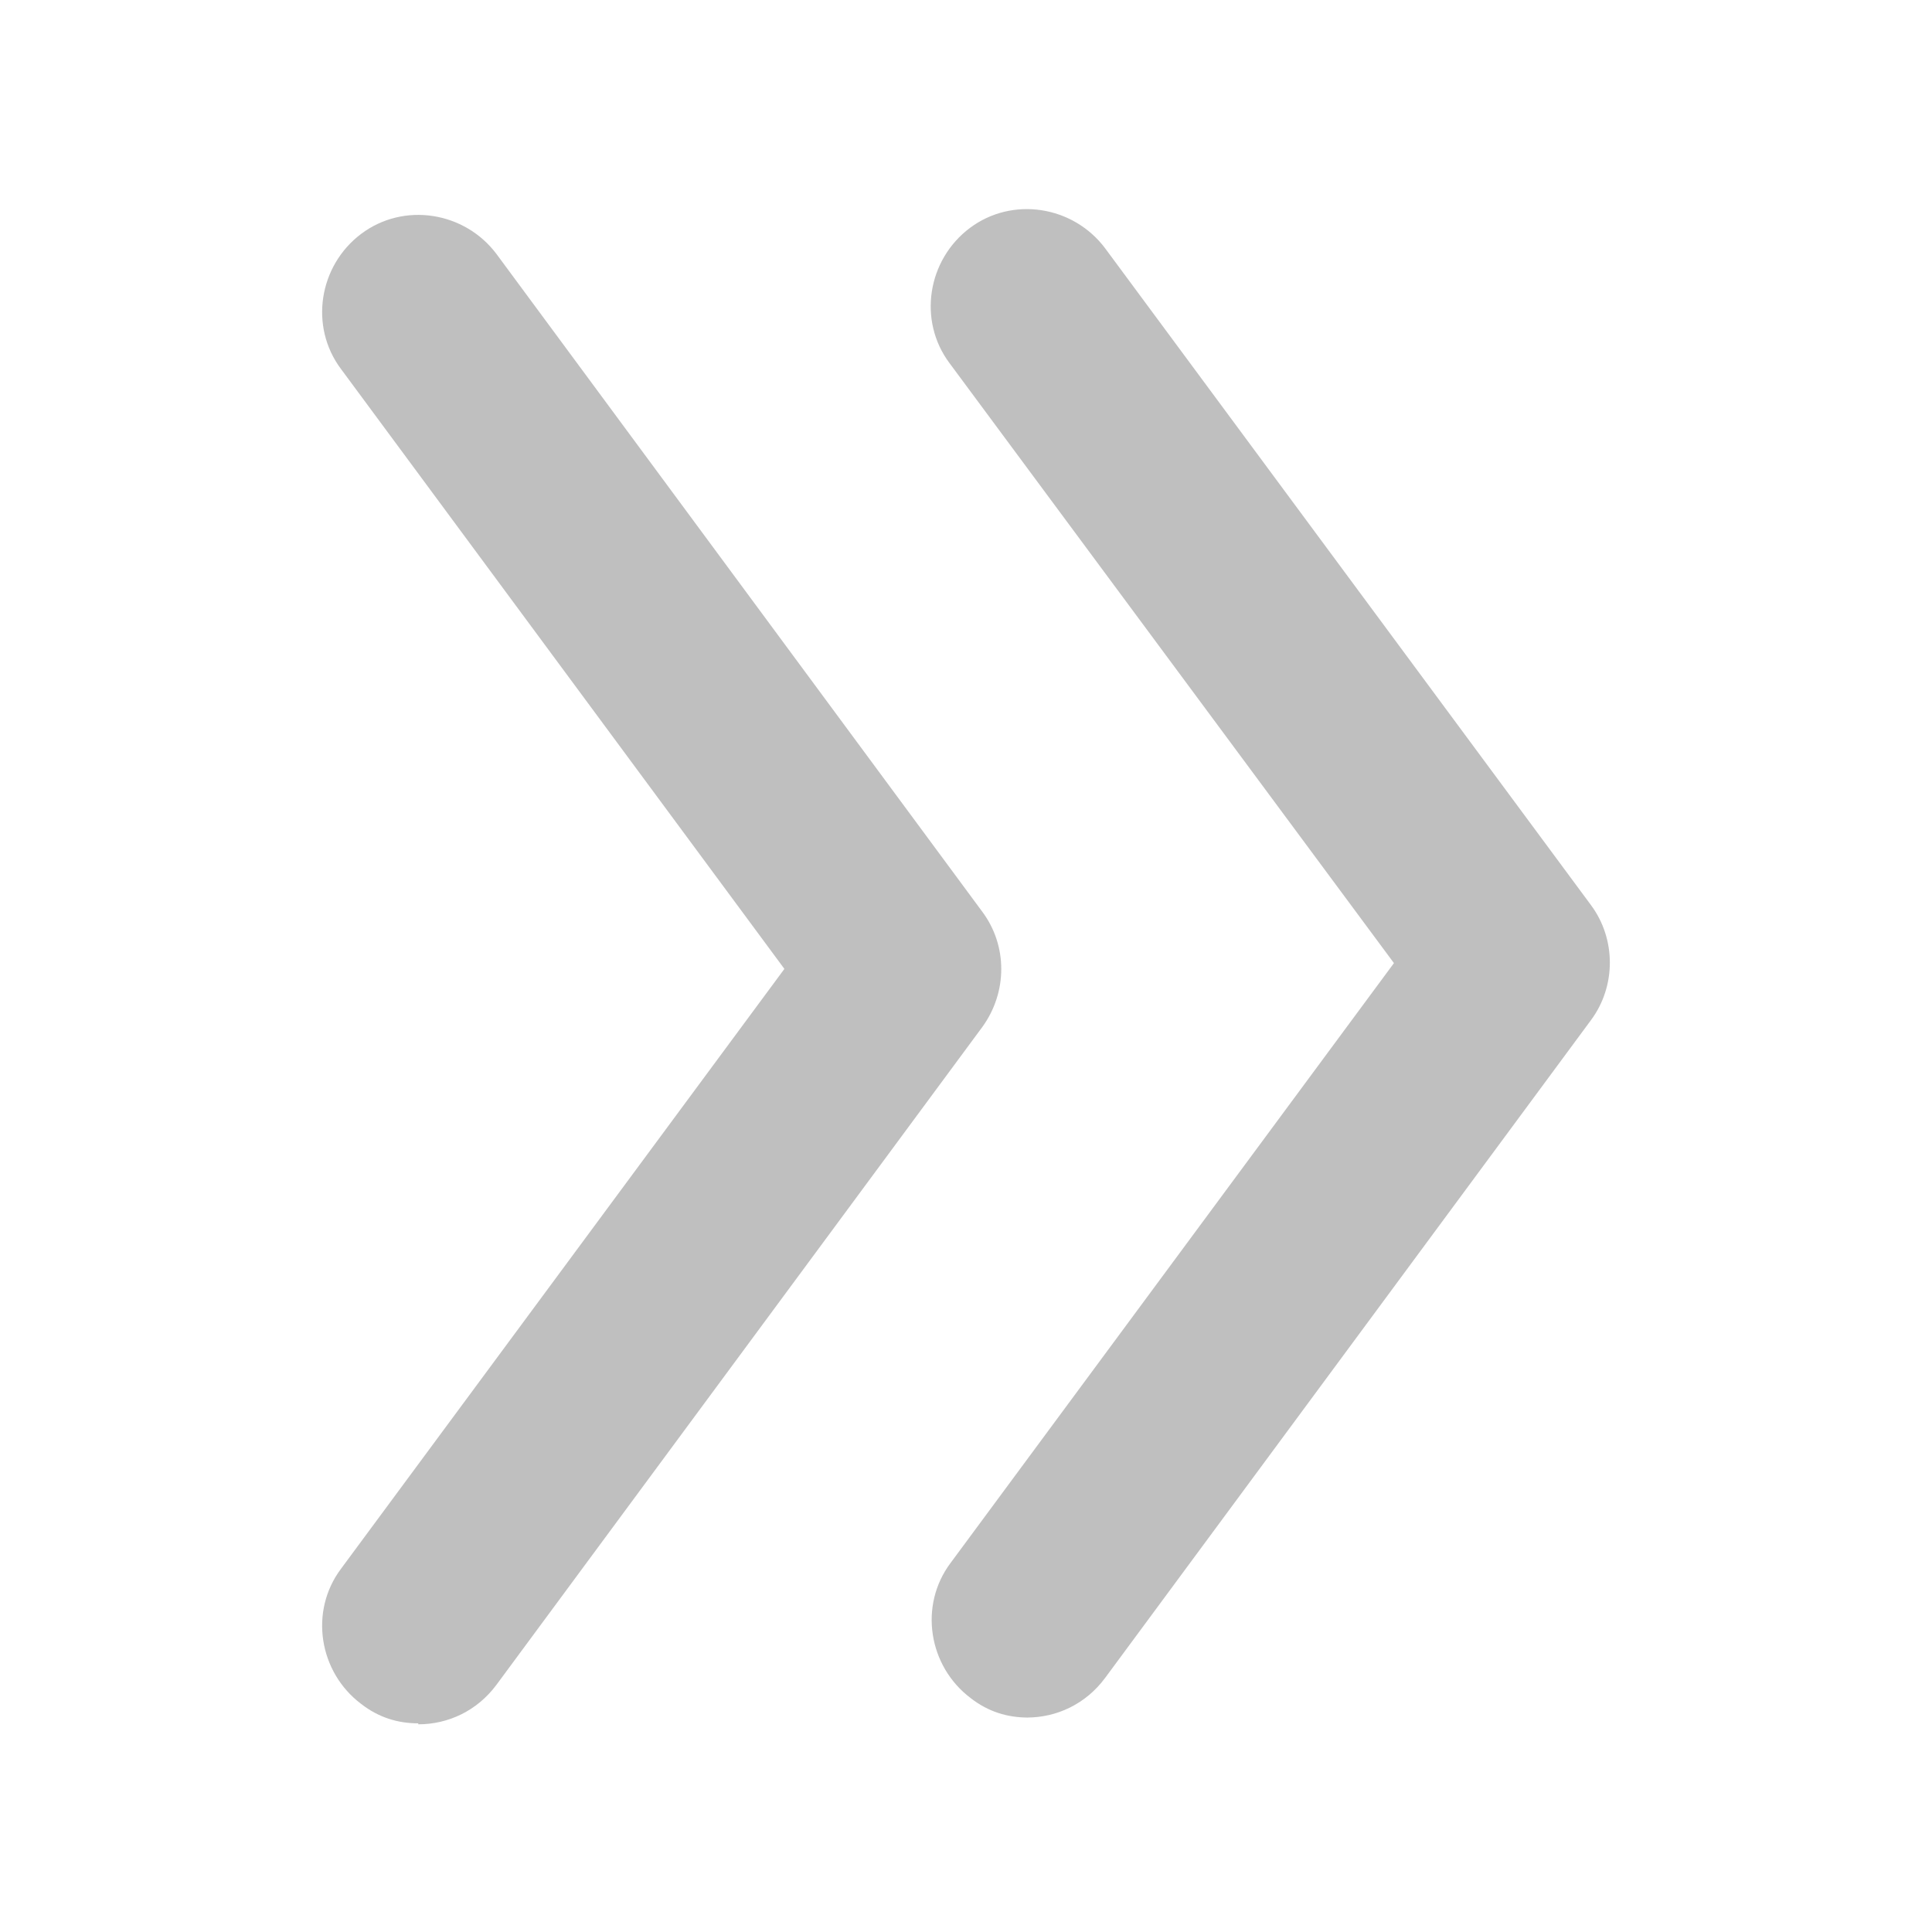
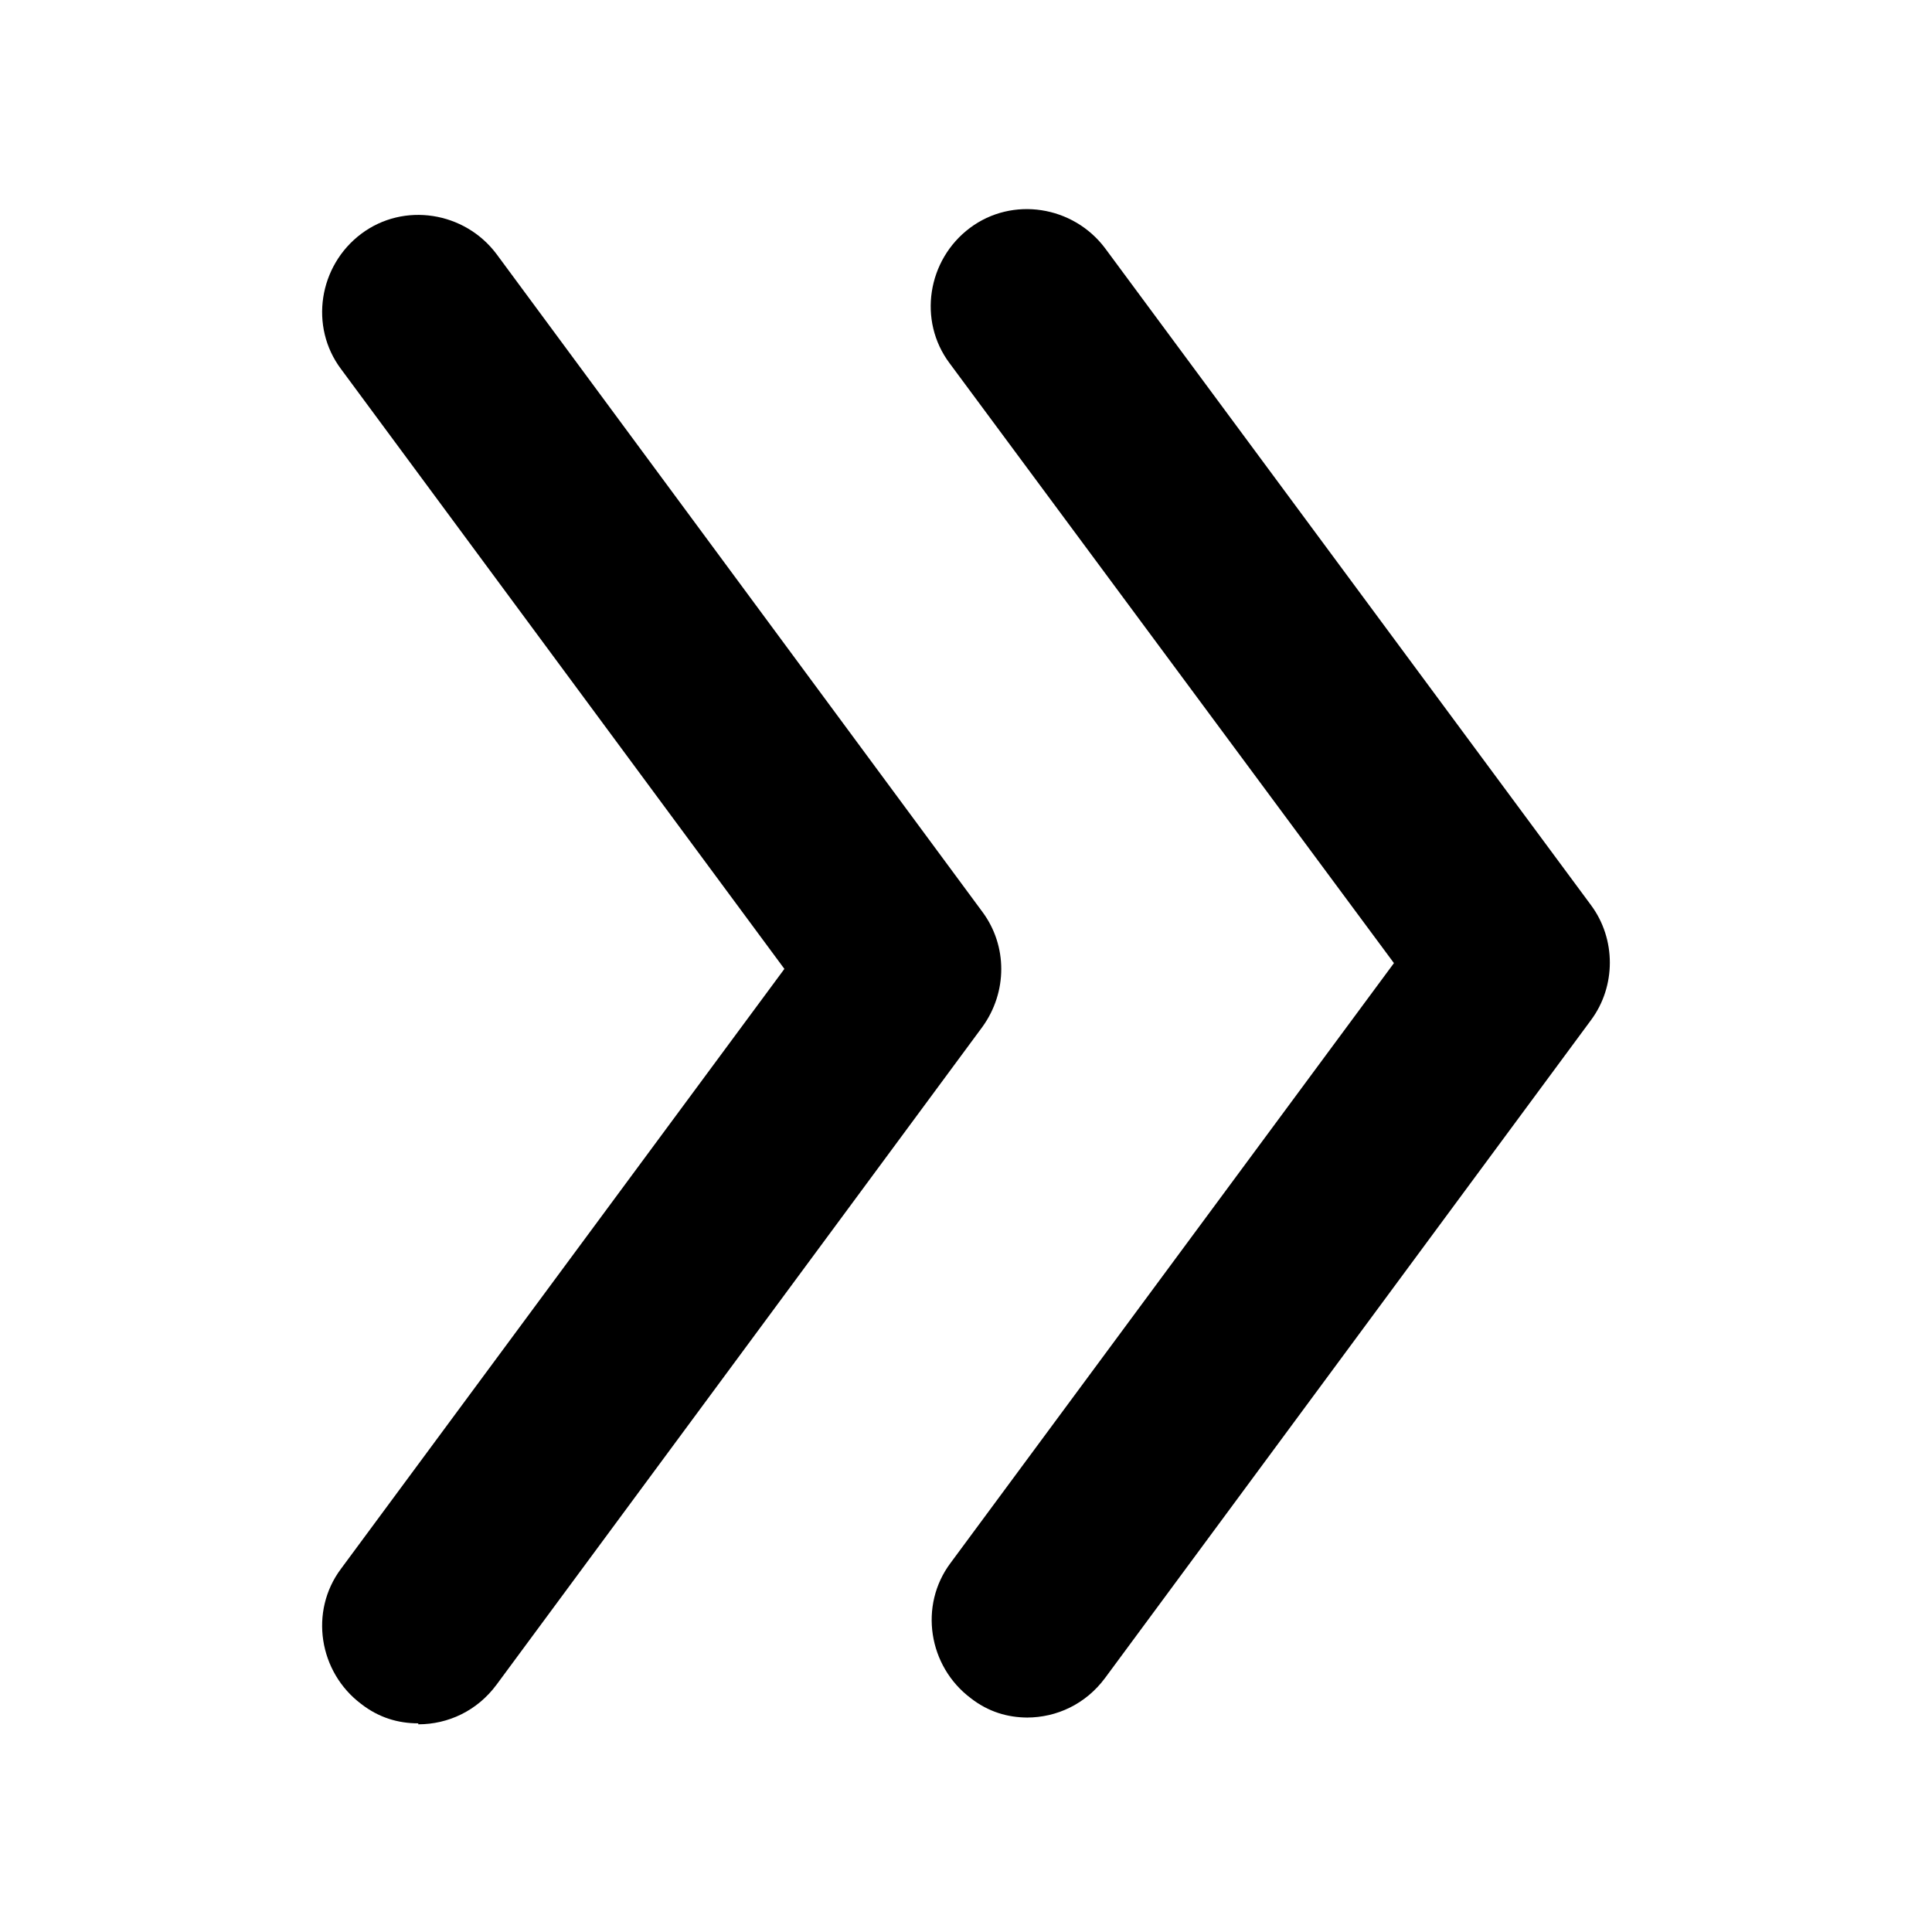
<svg xmlns="http://www.w3.org/2000/svg" id="icon-openPanel" width="20" height="20" viewBox="0 0 20 20">
-   <path id="chevron-2" d="M10.64,17.78c-.21,0-.41-.06-.59-.2-.44-.33-.54-.96-.21-1.4l4.59-6.21L9.83,3.76c-.33-.44-.23-1.07,.21-1.4,.44-.33,1.07-.23,1.4,.21l5.03,6.8c.26,.35,.26,.84,0,1.19l-5.03,6.81c-.2,.27-.5,.41-.81,.41Z" fill="#bfbfbf" />
-   <path id="chevron-1" d="M4.33,17.84c-.21,0-.41-.06-.59-.2-.44-.33-.54-.96-.21-1.4l4.59-6.21L3.53,3.82c-.33-.44-.23-1.07,.21-1.4,.44-.33,1.07-.23,1.4,.21l5.03,6.81c.26,.35,.26,.83,0,1.19l-5.03,6.81c-.2,.27-.5,.41-.81,.41Z" fill="#bfbfbf" />
+   <path id="chevron-2" d="M10.64,17.78c-.21,0-.41-.06-.59-.2-.44-.33-.54-.96-.21-1.4l4.59-6.21L9.83,3.76c-.33-.44-.23-1.07,.21-1.4,.44-.33,1.07-.23,1.4,.21l5.03,6.8c.26,.35,.26,.84,0,1.19l-5.03,6.81c-.2,.27-.5,.41-.81,.41Z" fill="currentColor" />
+   <path id="chevron-1" d="M4.33,17.84c-.21,0-.41-.06-.59-.2-.44-.33-.54-.96-.21-1.4l4.59-6.21L3.53,3.82c-.33-.44-.23-1.07,.21-1.4,.44-.33,1.07-.23,1.4,.21l5.03,6.81c.26,.35,.26,.83,0,1.19l-5.03,6.81c-.2,.27-.5,.41-.81,.41Z" fill="currentColor" />
</svg>
